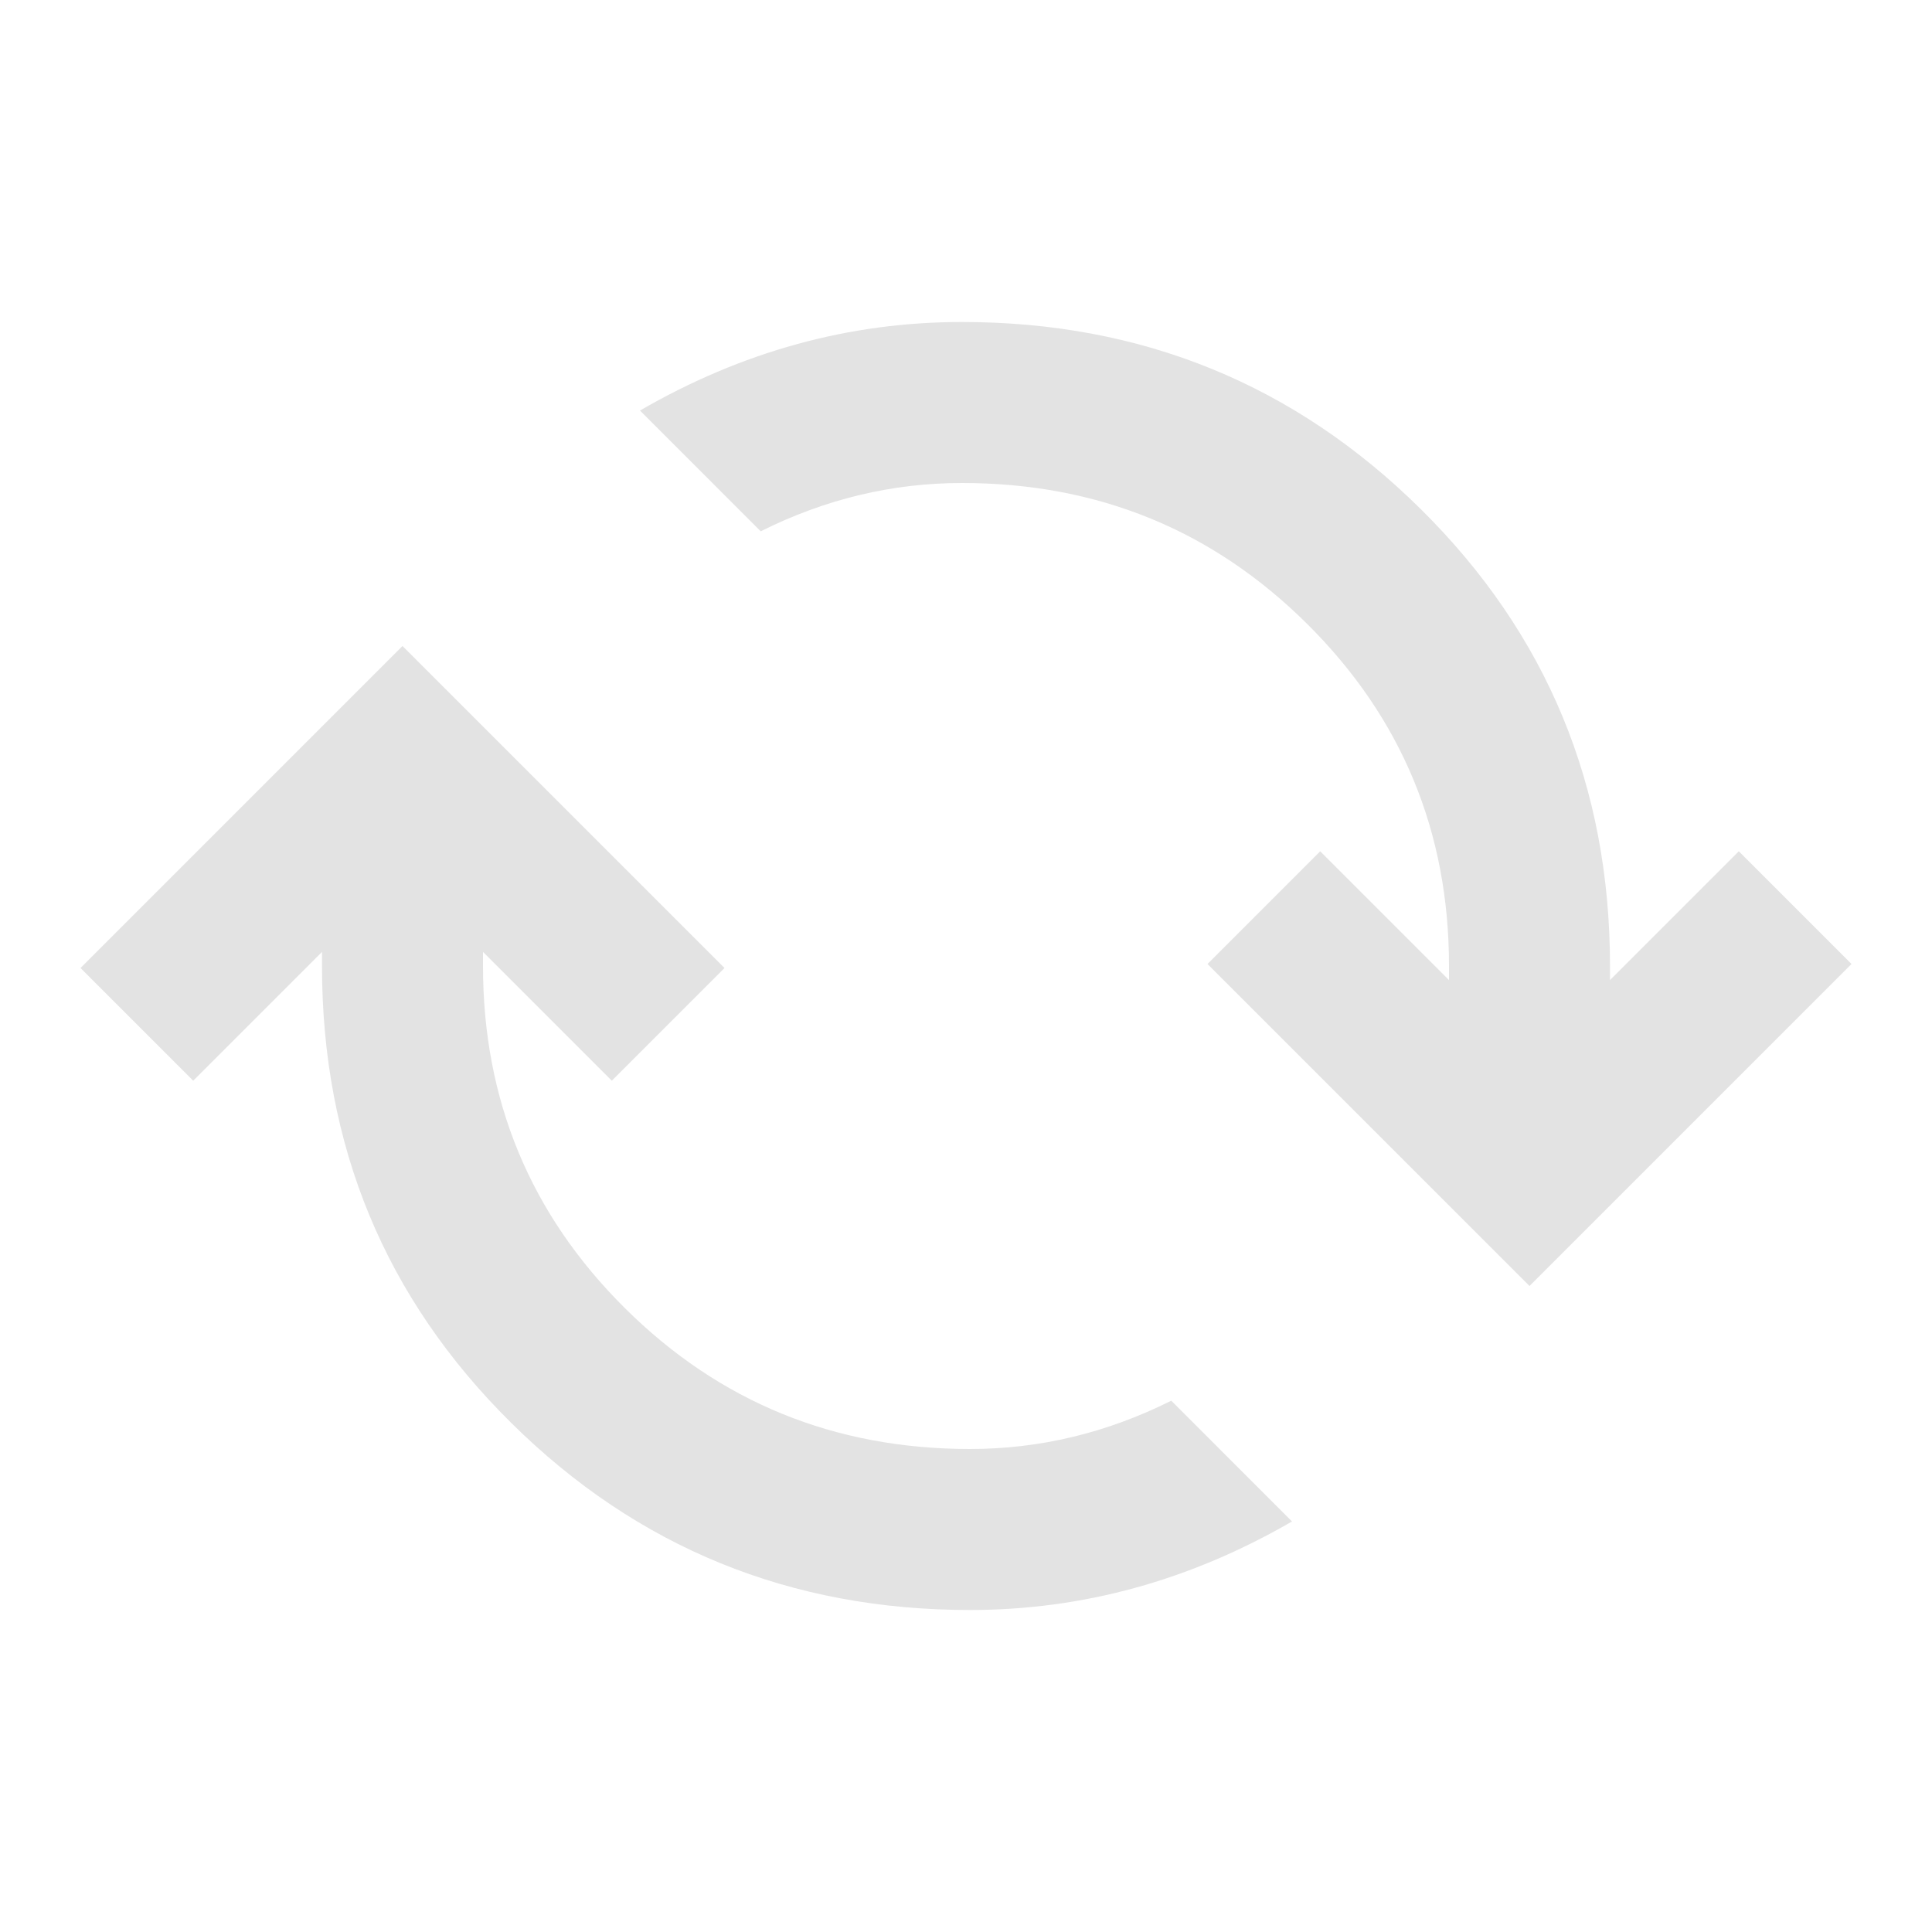
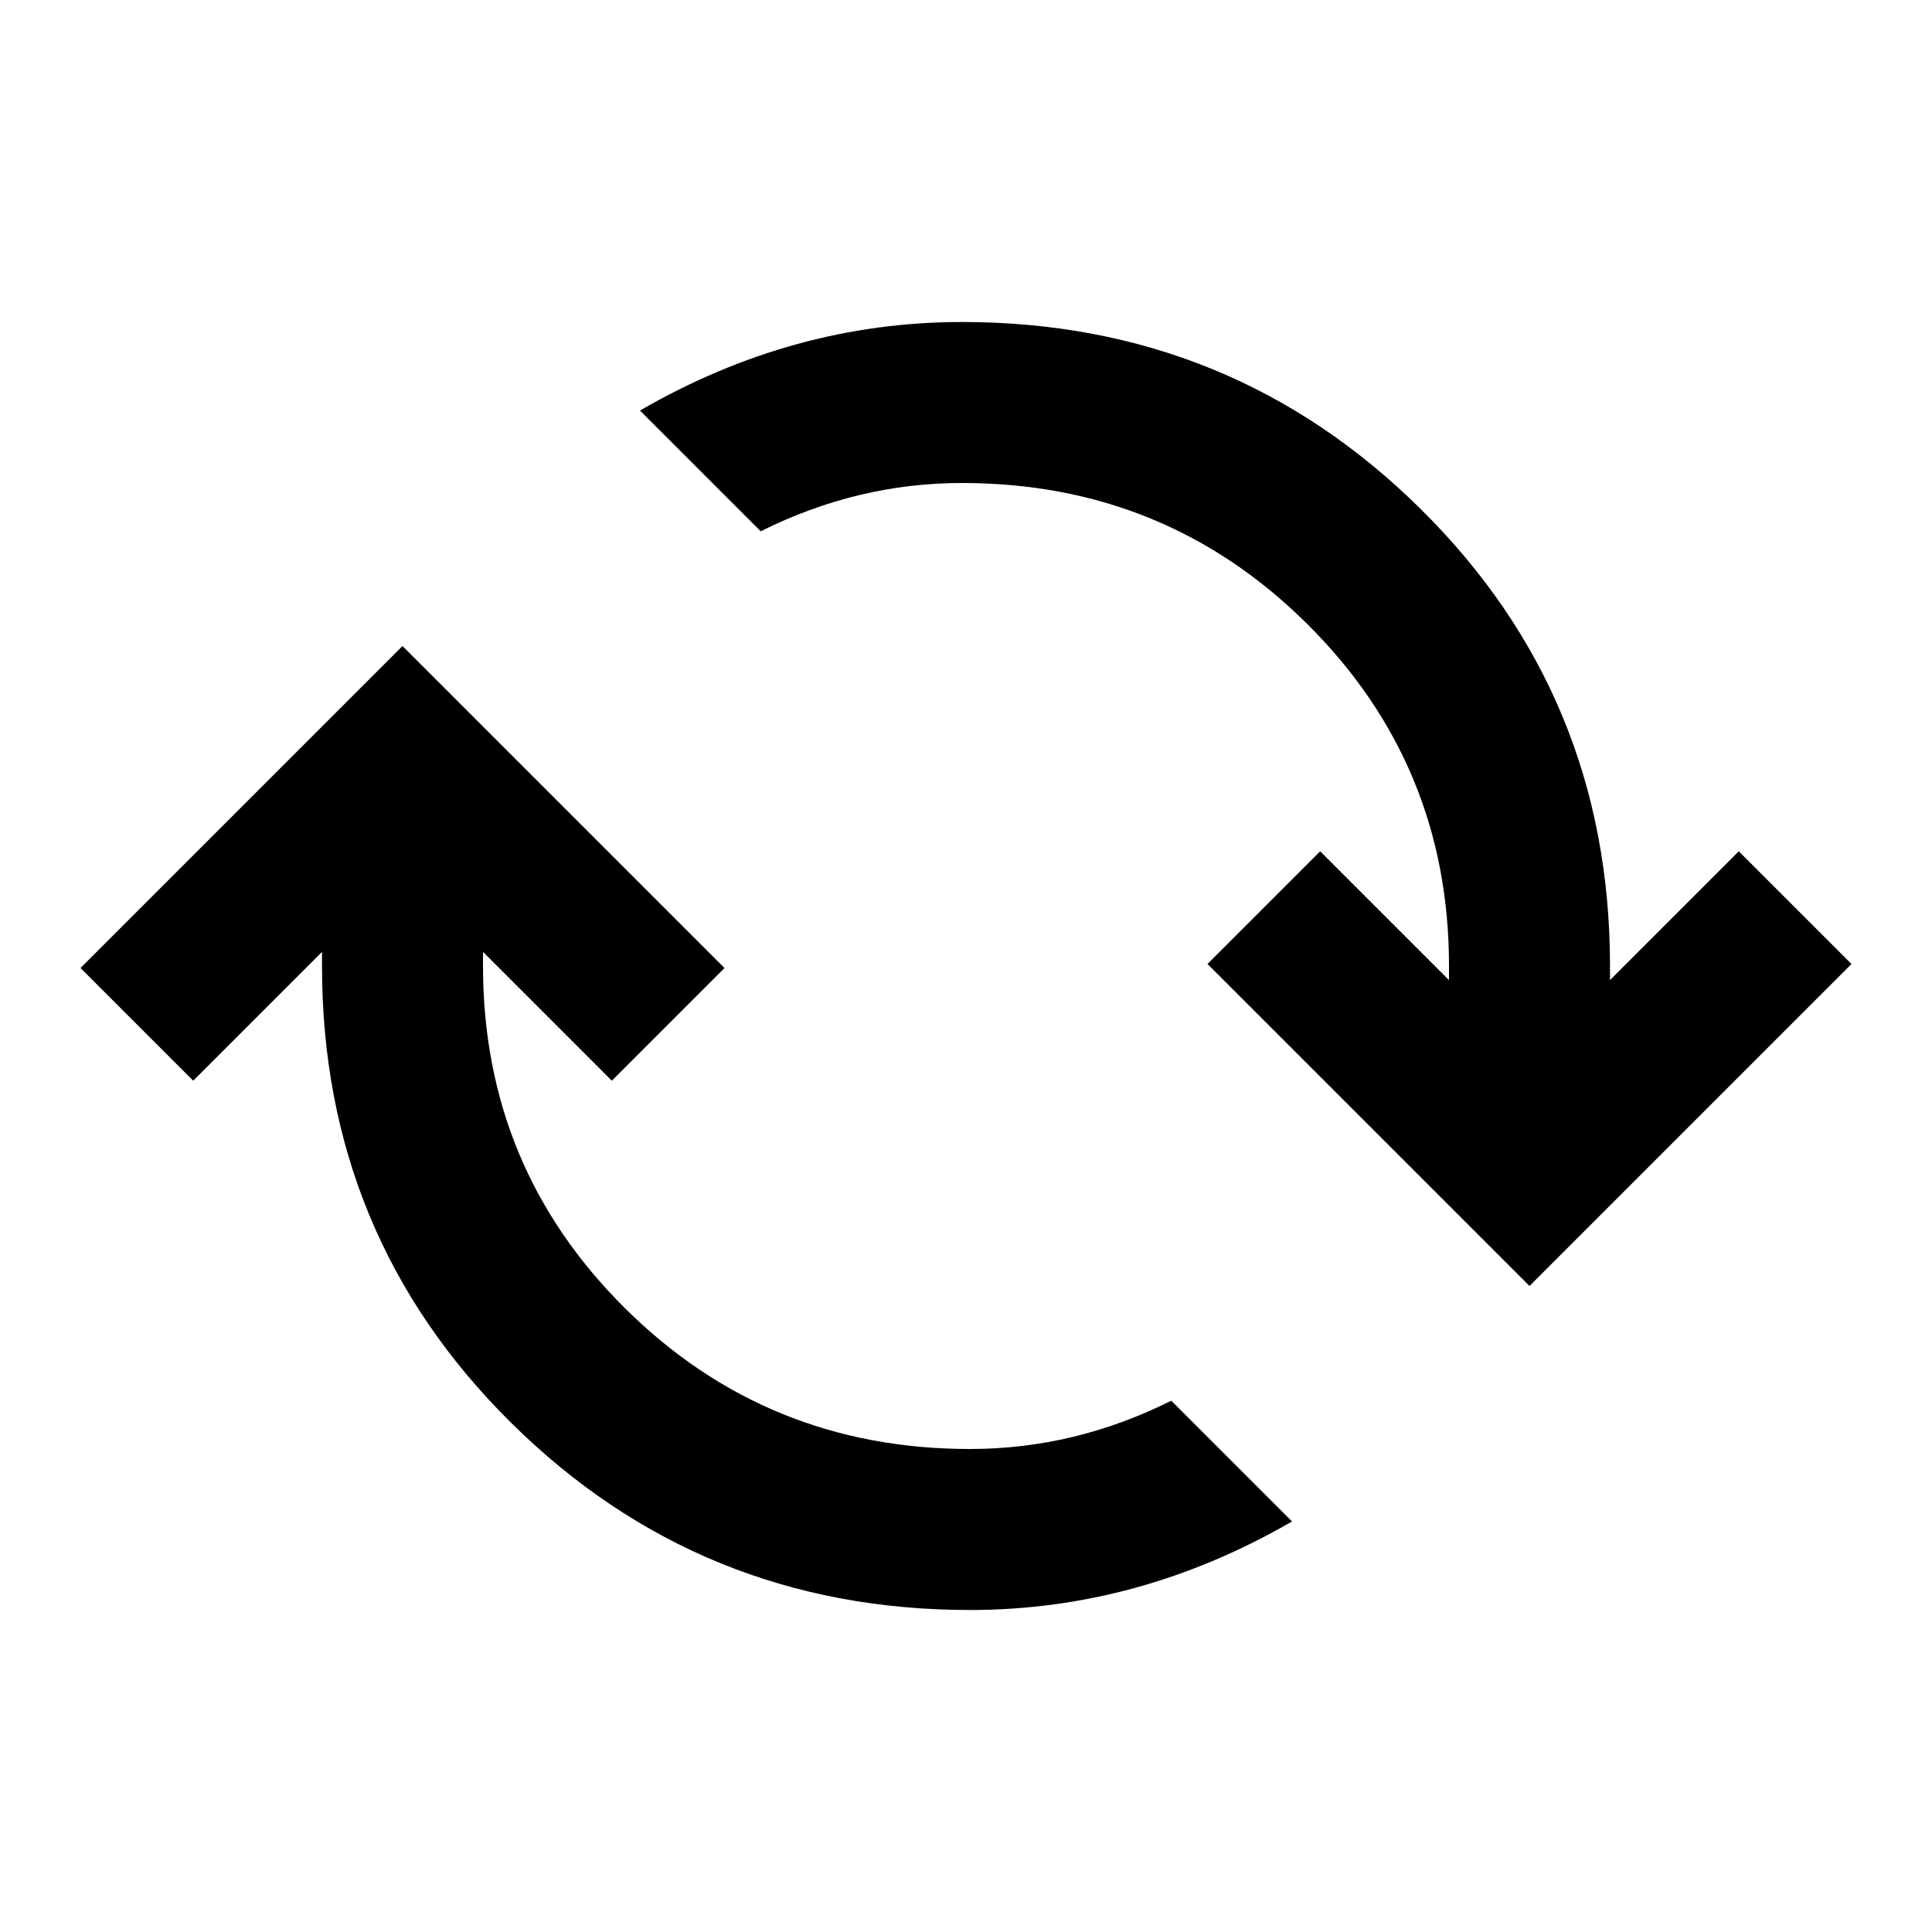
- <svg xmlns="http://www.w3.org/2000/svg" height="24px" viewBox="0 -960 960 960" width="24px" fill="#e3e3e3">
+ <svg xmlns="http://www.w3.org/2000/svg" height="24px" viewBox="0 -960 960 960" width="24px" fill="currentColor">
  <path d="M482-160q-134 0-228-93t-94-227v-7l-64 64-56-56 160-160 160 160-56 56-64-64v7q0 100 70.5 170T482-240q26 0 51-6t49-18l60 60q-38 22-78 33t-82 11Zm278-161L600-481l56-56 64 64v-7q0-100-70.5-170T478-720q-26 0-51 6t-49 18l-60-60q38-22 78-33t82-11q134 0 228 93t94 227v7l64-64 56 56-160 160Z" />
</svg>
